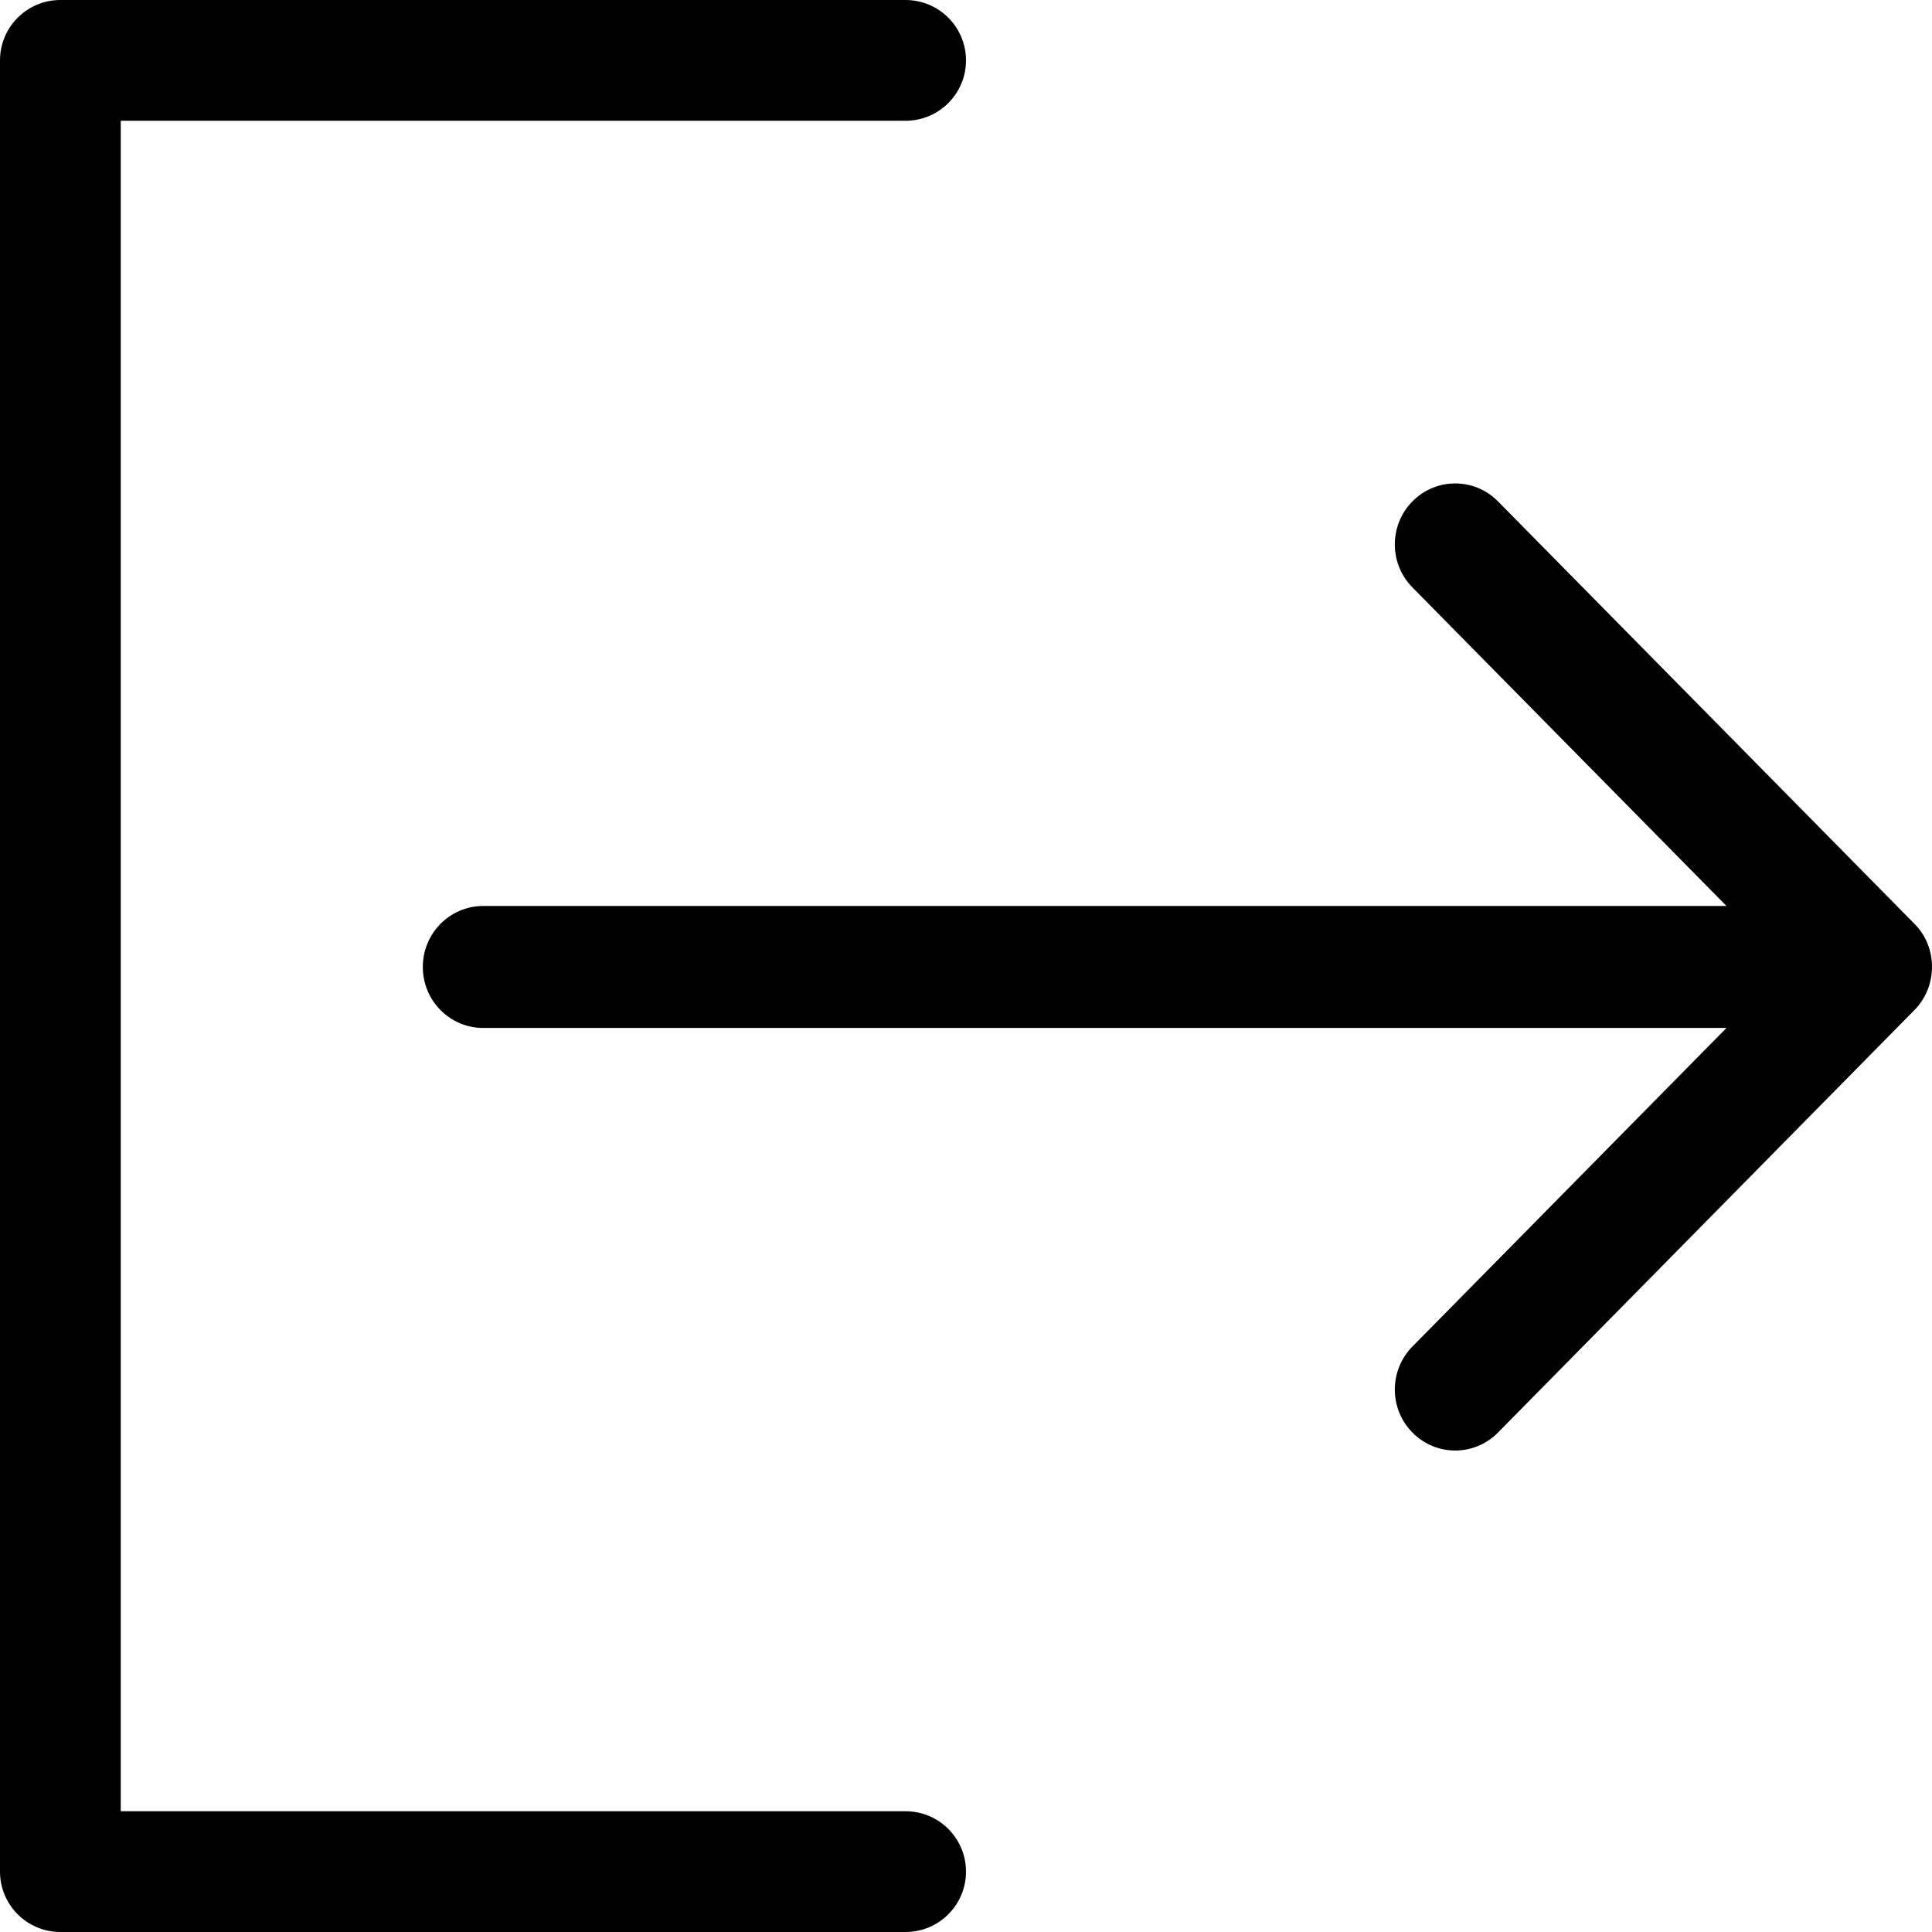
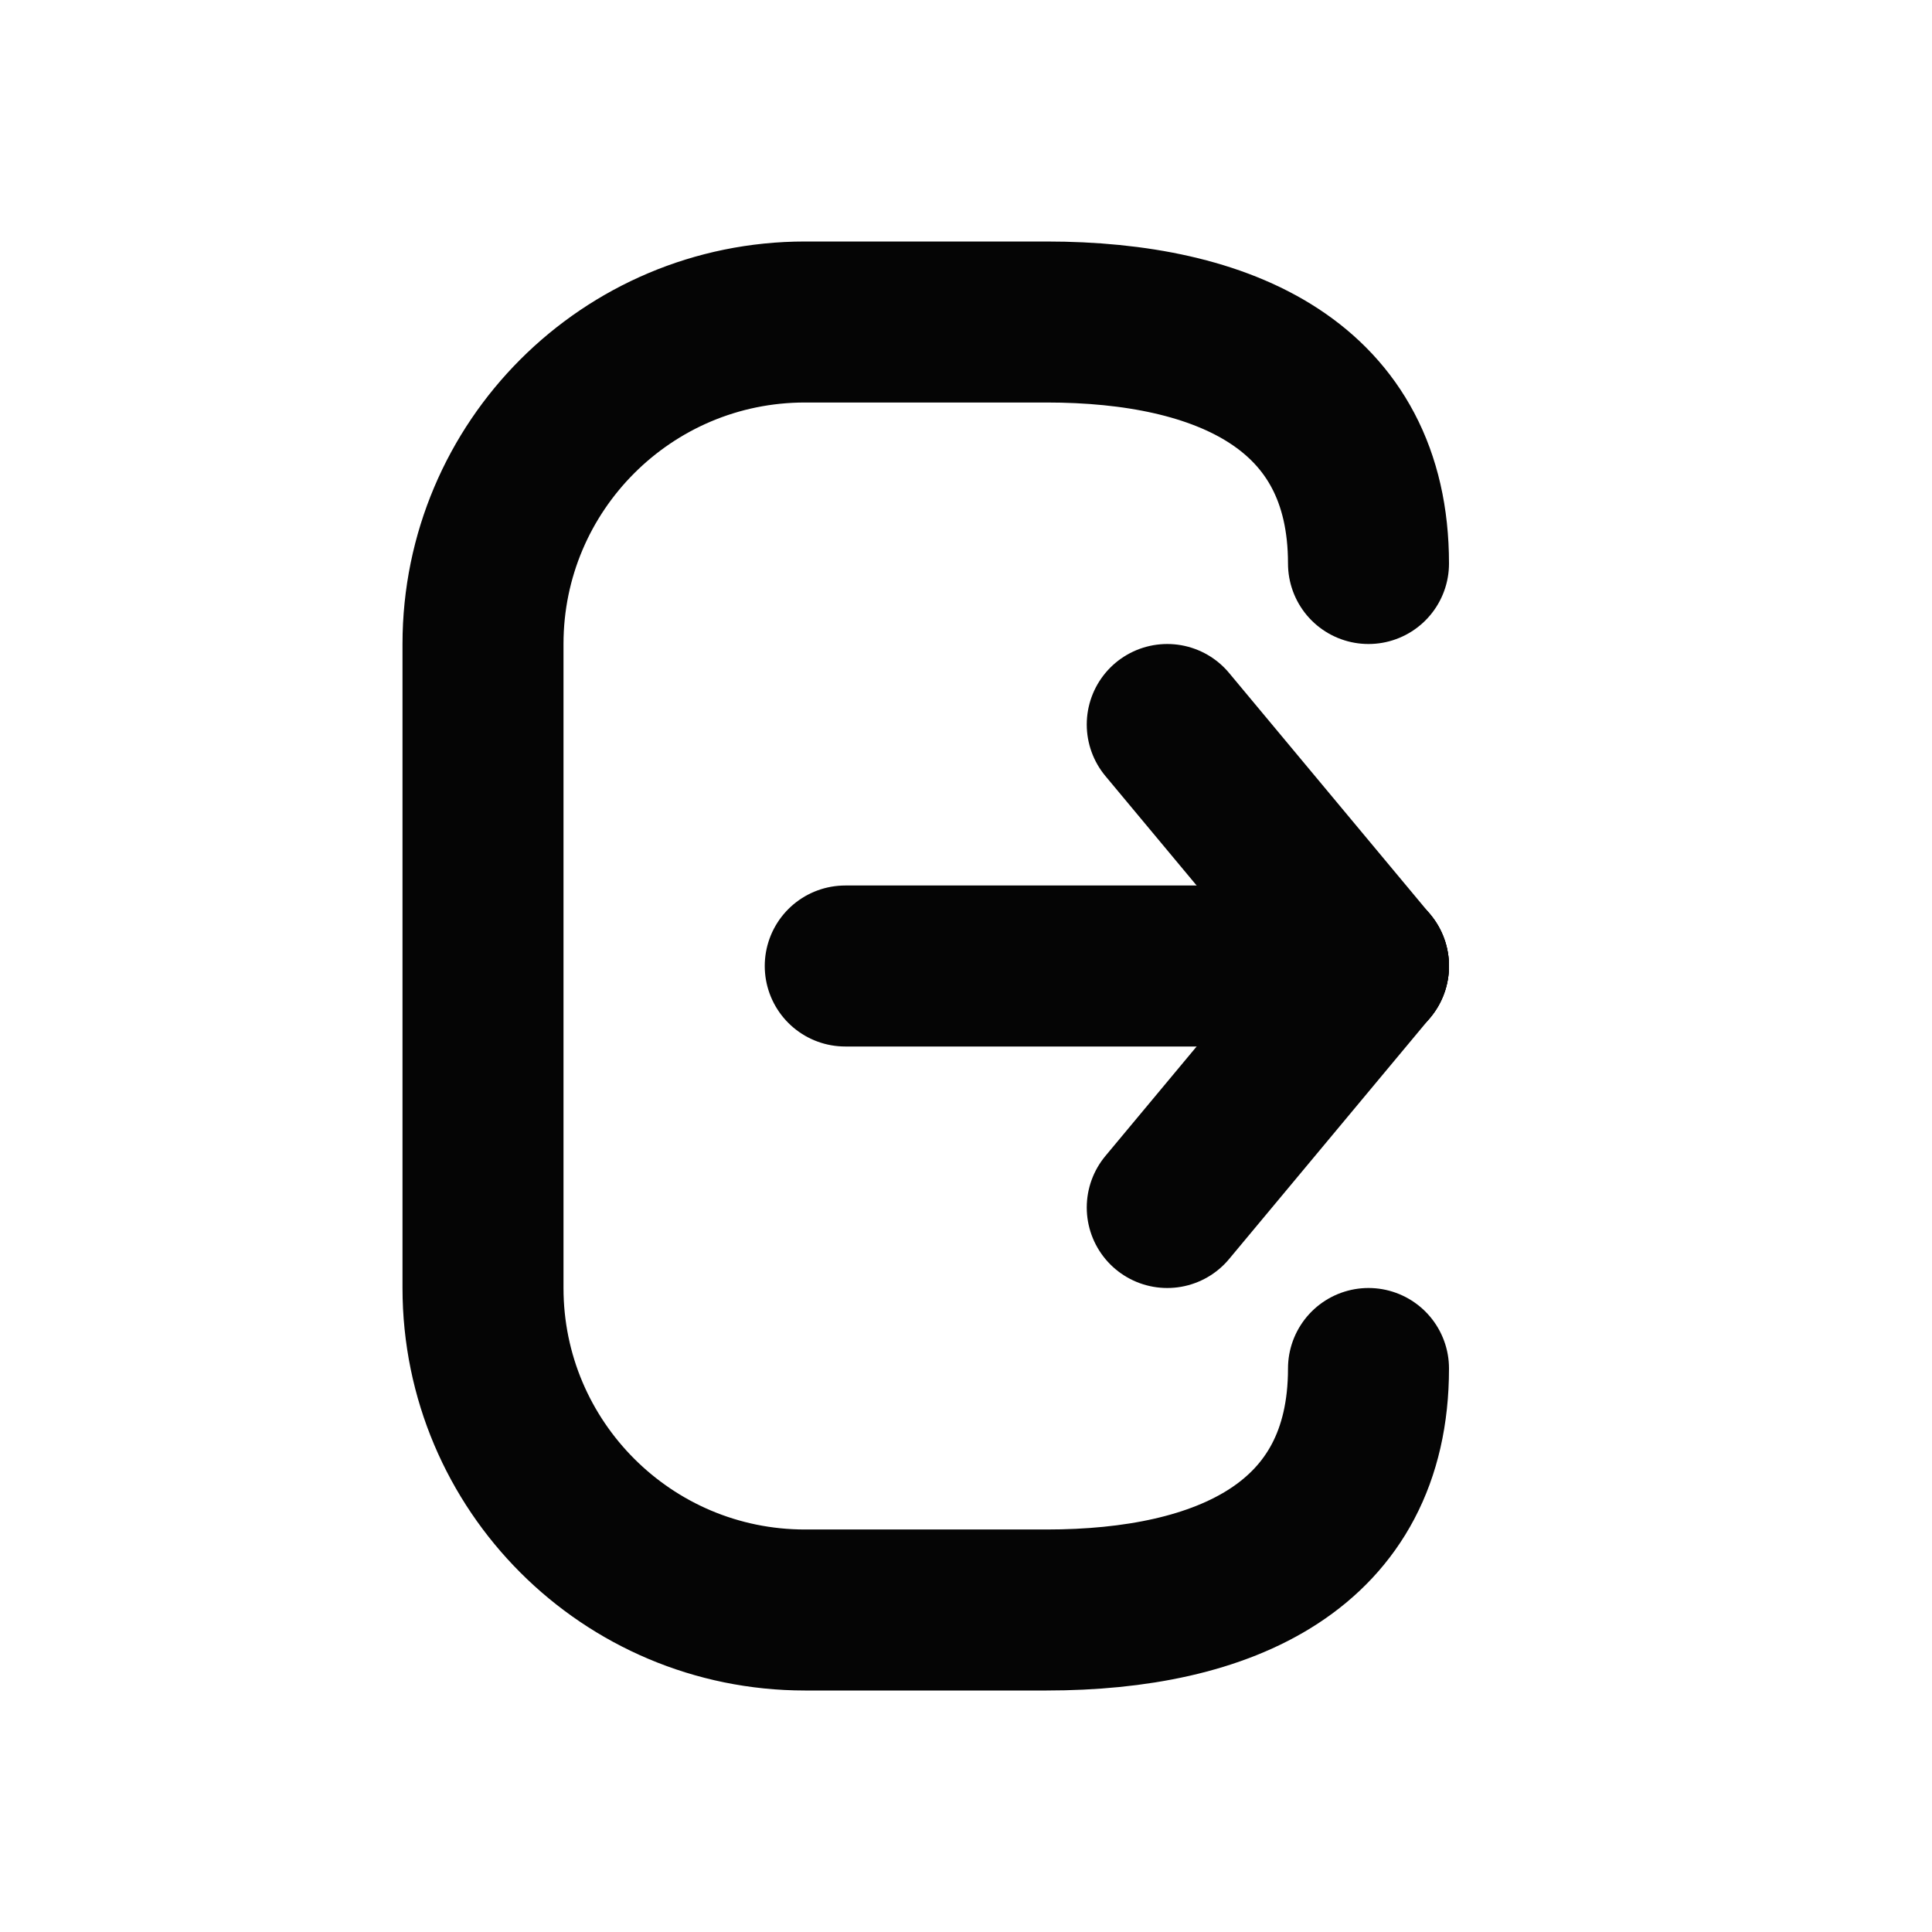
- <svg xmlns="http://www.w3.org/2000/svg" fill="#000000" height="800px" width="800px" version="1.1" id="Capa_1" viewBox="0 0 384.971 384.971" xml:space="preserve">
-   <g>
-     <g id="Sign_Out">
-       <path d="M180.455,360.91H24.061V24.061h156.394c6.641,0,12.03-5.39,12.03-12.03s-5.39-12.03-12.03-12.03H12.03    C5.39,0.001,0,5.39,0,12.031V372.94c0,6.641,5.39,12.03,12.03,12.03h168.424c6.641,0,12.03-5.39,12.03-12.03    C192.485,366.299,187.095,360.91,180.455,360.91z" />
-       <path d="M381.481,184.088l-83.009-84.2c-4.704-4.752-12.319-4.74-17.011,0c-4.704,4.74-4.704,12.439,0,17.179l62.558,63.46H96.279    c-6.641,0-12.03,5.438-12.03,12.151c0,6.713,5.39,12.151,12.03,12.151h247.74l-62.558,63.46c-4.704,4.752-4.704,12.439,0,17.179    c4.704,4.752,12.319,4.752,17.011,0l82.997-84.2C386.113,196.588,386.161,188.756,381.481,184.088z" />
-     </g>
-     <g>
- 	</g>
-     <g>
- 	</g>
-     <g>
- 	</g>
-     <g>
- 	</g>
-     <g>
- 	</g>
-     <g>
- 	</g>
+ <svg xmlns="http://www.w3.org/2000/svg" fill="none" height="24" viewBox="0 0 24 24" width="24">
+   <g stroke="#050505" stroke-linecap="round" stroke-linejoin="round" stroke-width="2">
+     <path d="m10.5 12h6.5" />
+     <path d="m14.5 9 2.5 3" />
+     <path d="m14.5 15 2.5-3" />
+     <path d="m17 17c0 2.209-1.791 3-4 3h-3c-2.209 0-4-1.791-4-4v-8c0-2.209 1.791-4 4-4h3c2.209 0 4 .791 4 3" />
  </g>
</svg>
